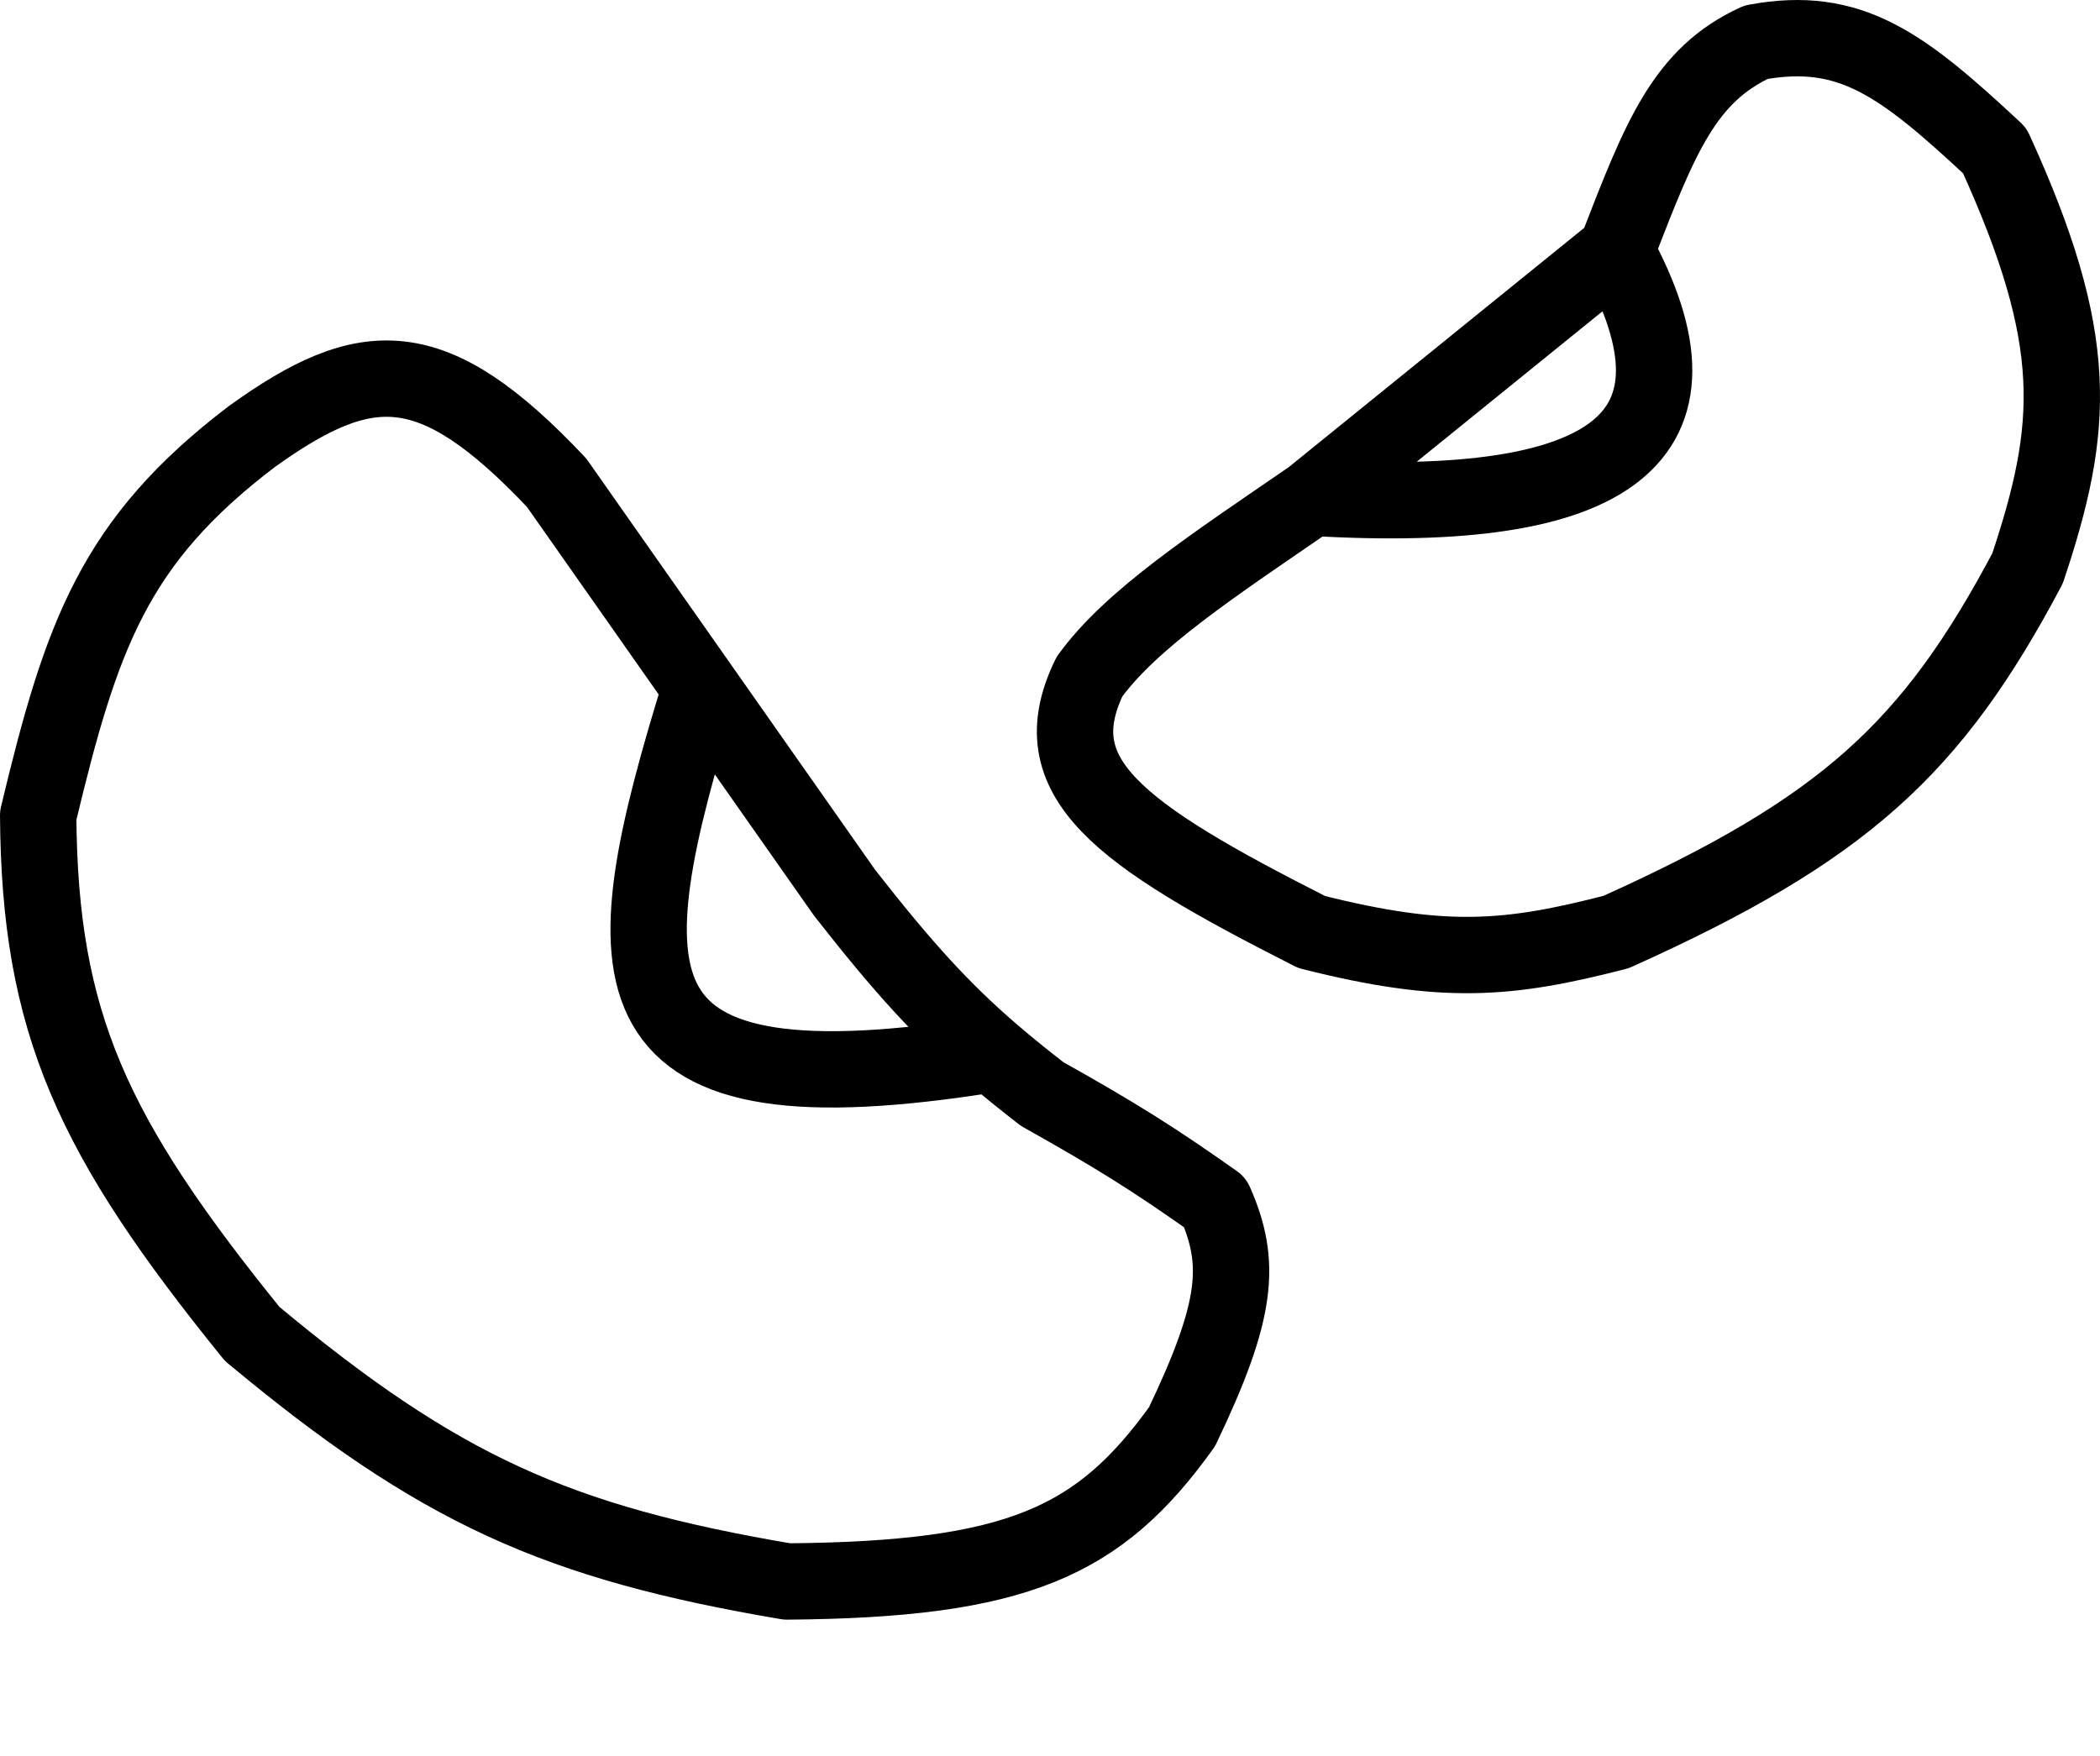
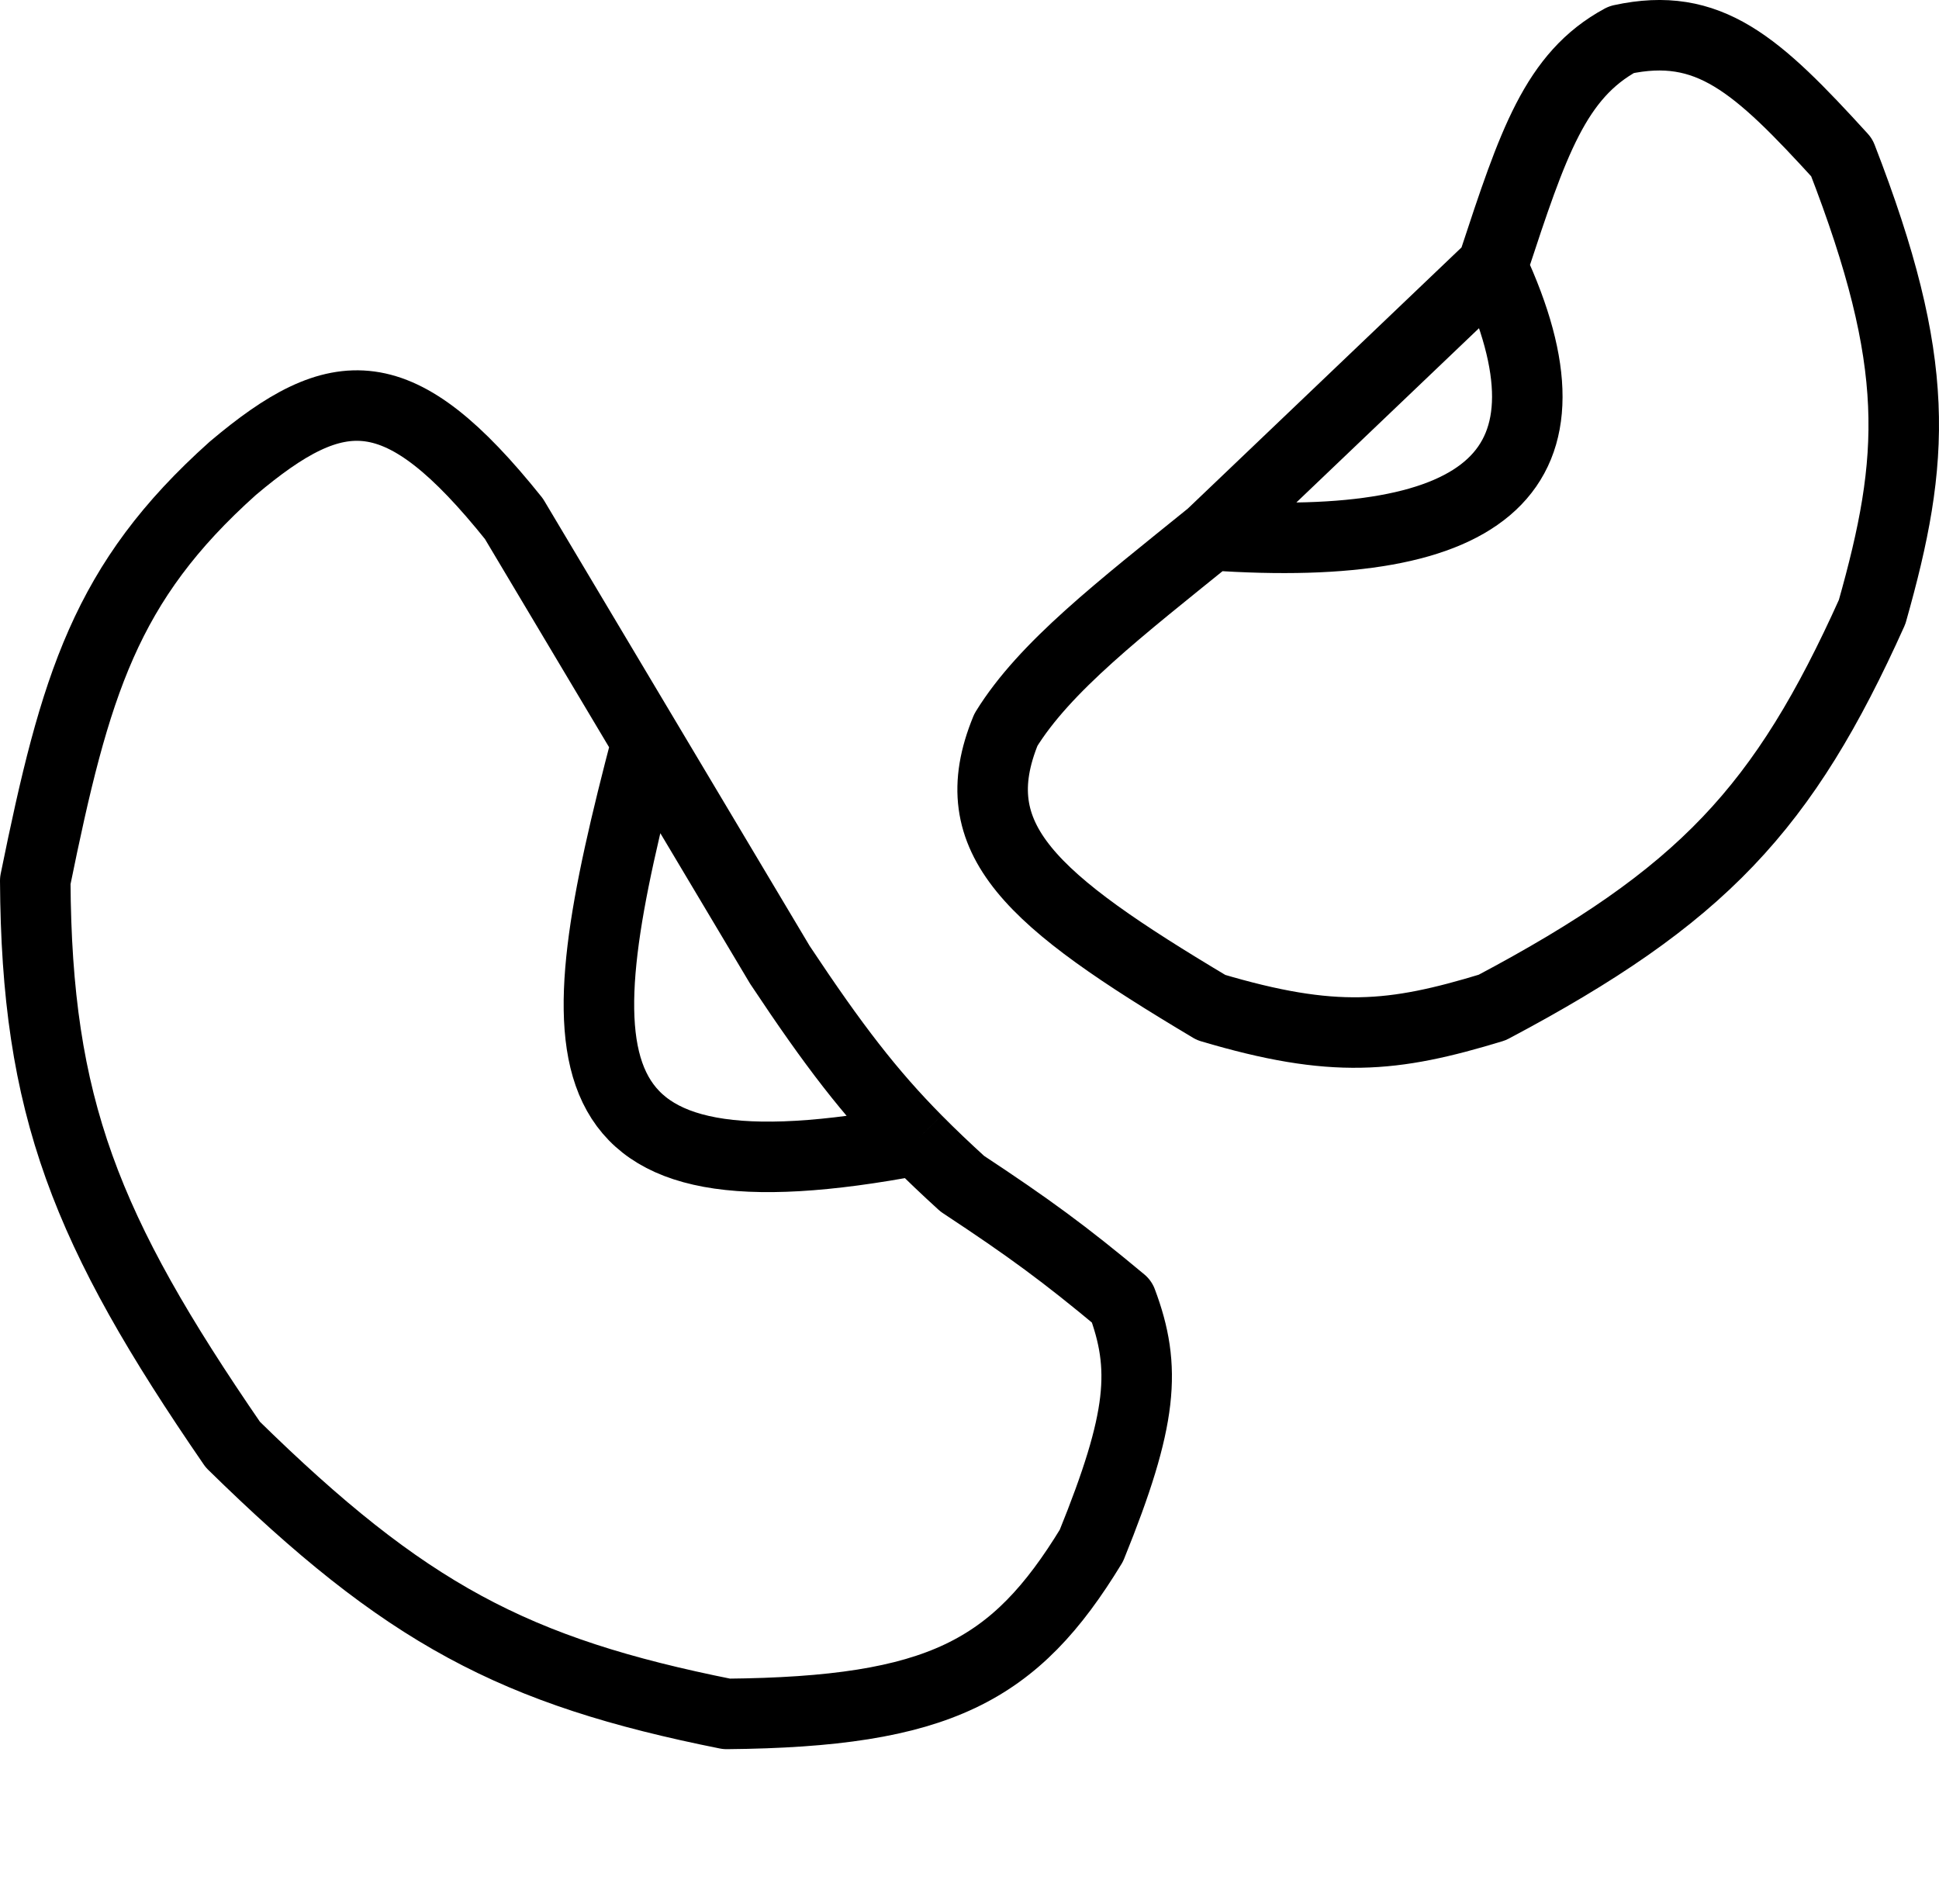
- <svg xmlns="http://www.w3.org/2000/svg" width="55" height="46" viewBox="0 0 55 46" fill="none">
-   <path d="M42.327 6.579C44.998 11.464 42.277 13.507 34.352 13.039M42.327 6.579L34.352 13.039M42.327 6.579C42.342 6.54 42.357 6.501 42.372 6.463C43.48 3.605 44.115 1.967 45.991 1.106C48.472 0.647 49.83 1.697 52.241 3.944C54.517 8.928 54.335 11.189 53.103 14.889C50.598 19.617 48.291 21.732 42.327 24.416C39.512 25.143 37.829 25.294 34.352 24.416C29.239 21.826 27.254 20.367 28.533 17.727C29.639 16.204 31.777 14.81 34.352 13.039" stroke="black" stroke-width="2" stroke-linejoin="round" />
-   <path d="M18.35 18.018L22.122 23.39C23.654 25.349 24.679 26.476 26.001 27.611M18.35 18.018L14.578 12.646C11.322 9.194 9.593 9.288 6.604 11.43C2.987 14.178 2.13 16.645 1 21.363C1.035 26.809 2.418 29.773 6.604 34.944C11.498 39.022 14.585 40.407 20.613 41.43C26.649 41.382 28.791 40.398 30.958 37.376C32.419 34.319 32.524 33.091 31.82 31.498C30.192 30.346 29.198 29.727 27.294 28.66C26.822 28.294 26.398 27.952 26.001 27.611M18.35 18.018C15.952 25.768 15.743 29.268 26.001 27.611" stroke="black" stroke-width="2" stroke-linejoin="round" />
+ <svg xmlns="http://www.w3.org/2000/svg" width="55" height="54" viewBox="0 0 55 54" fill="none">
+   <path d="M42.327 7.57C44.998 13.324 42.277 15.731 34.352 15.18M42.327 7.57L34.352 15.18M42.327 7.57C42.342 7.525 42.357 7.479 42.372 7.434C43.48 4.068 44.115 2.139 45.991 1.124C48.472 0.584 49.83 1.821 52.241 4.467C54.517 10.338 54.335 13 53.103 17.359C50.598 22.927 48.291 25.418 42.327 28.579C39.512 29.436 37.829 29.613 34.352 28.579C29.239 25.528 27.254 23.81 28.533 20.701C29.639 18.907 31.777 17.265 34.352 15.18" stroke="black" stroke-width="2" stroke-linejoin="round" />
+   <path d="M18.35 21.044L22.122 27.37C23.654 29.678 24.679 31.005 26.001 32.342M18.35 21.044L14.578 14.717C11.322 10.651 9.593 10.761 6.604 13.284C2.987 16.52 2.13 19.426 1 24.983C1.035 31.397 2.418 34.888 6.604 40.978C11.498 45.781 14.585 47.413 20.613 48.618C26.649 48.562 28.791 47.403 30.958 43.843C32.419 40.242 32.524 38.796 31.82 36.92C30.192 35.563 29.198 34.834 27.294 33.577C26.822 33.147 26.398 32.744 26.001 32.342M18.35 21.044C15.952 30.171 15.743 34.293 26.001 32.342" stroke="black" stroke-width="2" stroke-linejoin="round" />
</svg>
